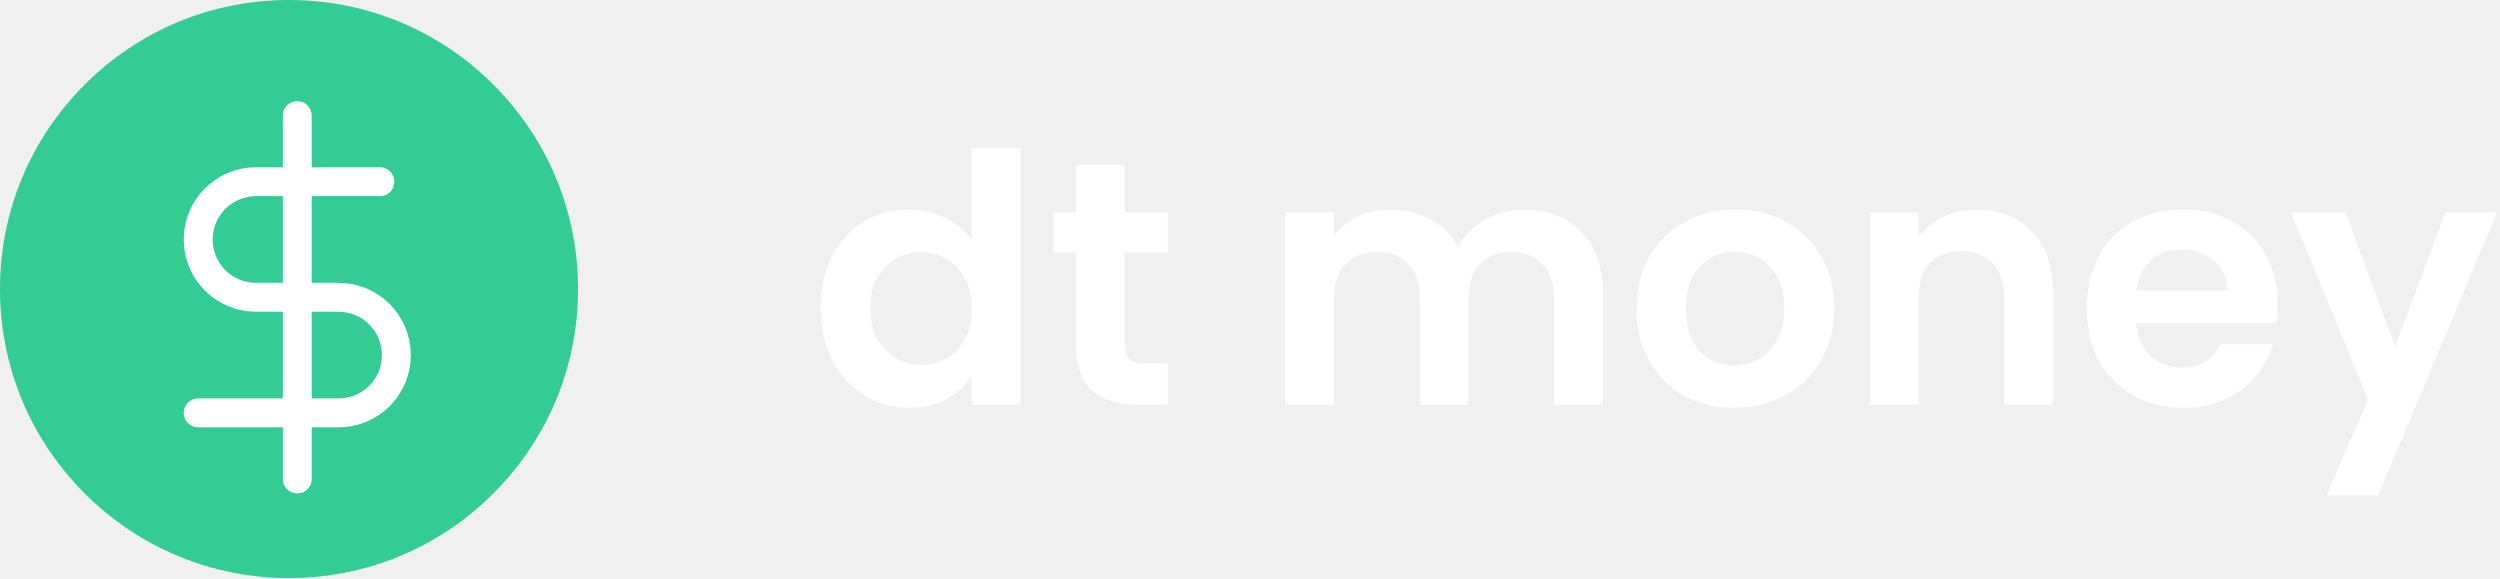
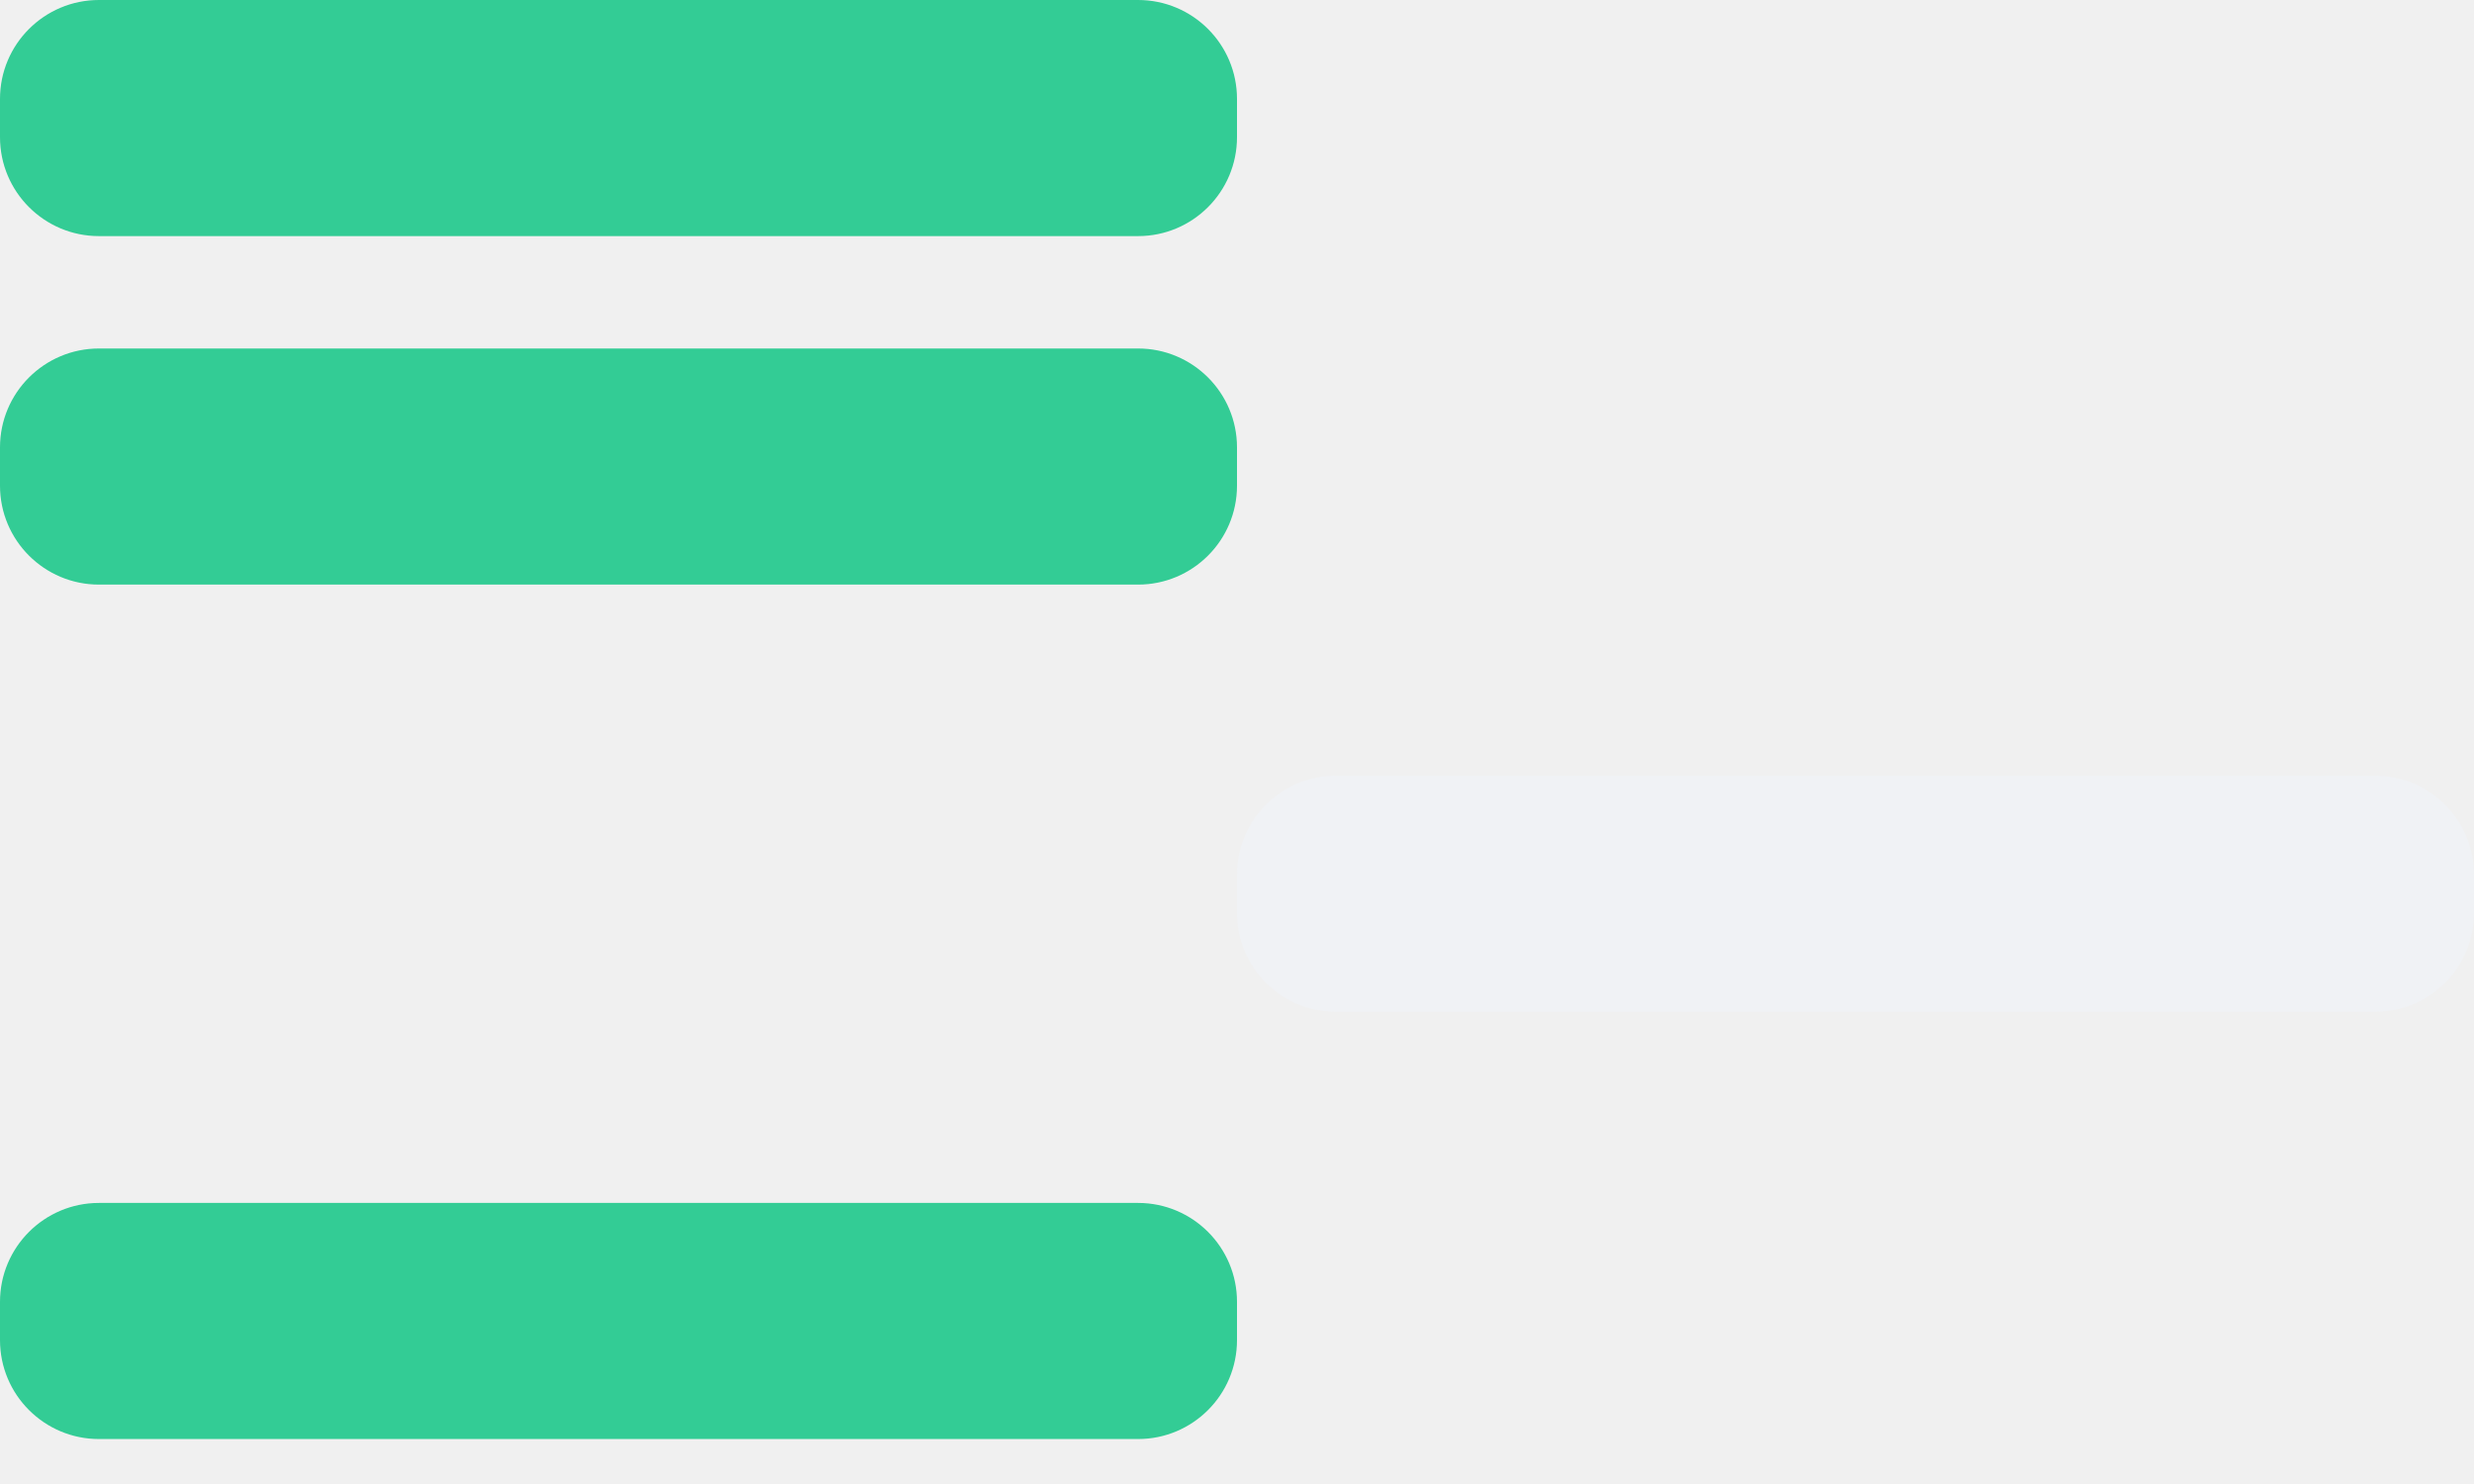
- <svg xmlns="http://www.w3.org/2000/svg" width="173" height="40" viewBox="0 0 173 40" fill="none">
-   <path d="M56.792 21.304C56.792 19.96 57.056 18.768 57.584 17.728C58.128 16.688 58.864 15.888 59.792 15.328C60.72 14.768 61.752 14.488 62.888 14.488C63.752 14.488 64.576 14.68 65.36 15.064C66.144 15.432 66.768 15.928 67.232 16.552V10.24H70.64V28H67.232V26.032C66.816 26.688 66.232 27.216 65.48 27.616C64.728 28.016 63.856 28.216 62.864 28.216C61.744 28.216 60.72 27.928 59.792 27.352C58.864 26.776 58.128 25.968 57.584 24.928C57.056 23.872 56.792 22.664 56.792 21.304ZM67.256 21.352C67.256 20.536 67.096 19.84 66.776 19.264C66.456 18.672 66.024 18.224 65.48 17.92C64.936 17.6 64.352 17.44 63.728 17.44C63.104 17.44 62.528 17.592 62 17.896C61.472 18.2 61.04 18.648 60.704 19.24C60.384 19.816 60.224 20.504 60.224 21.304C60.224 22.104 60.384 22.808 60.704 23.416C61.04 24.008 61.472 24.464 62 24.784C62.544 25.104 63.12 25.264 63.728 25.264C64.352 25.264 64.936 25.112 65.48 24.808C66.024 24.488 66.456 24.04 66.776 23.464C67.096 22.872 67.256 22.168 67.256 21.352Z" fill="white" />
-   <path d="M77.834 17.464V23.896C77.834 24.344 77.938 24.672 78.146 24.88C78.37 25.072 78.738 25.168 79.25 25.168H80.81V28H78.698C75.866 28 74.45 26.624 74.45 23.872V17.464H72.866V14.704H74.45V11.416H77.834V14.704H80.81V17.464H77.834Z" fill="white" />
-   <path d="M105.457 14.512C107.089 14.512 108.401 15.016 109.393 16.024C110.401 17.016 110.905 18.408 110.905 20.2V28H107.545V20.656C107.545 19.616 107.281 18.824 106.753 18.28C106.225 17.72 105.505 17.44 104.593 17.44C103.681 17.44 102.953 17.72 102.409 18.28C101.881 18.824 101.617 19.616 101.617 20.656V28H98.257V20.656C98.257 19.616 97.993 18.824 97.465 18.28C96.937 17.72 96.217 17.44 95.305 17.44C94.377 17.44 93.641 17.72 93.097 18.28C92.569 18.824 92.305 19.616 92.305 20.656V28H88.945V14.704H92.305V16.312C92.737 15.752 93.289 15.312 93.961 14.992C94.649 14.672 95.401 14.512 96.217 14.512C97.257 14.512 98.185 14.736 99.001 15.184C99.817 15.616 100.449 16.24 100.897 17.056C101.329 16.288 101.953 15.672 102.769 15.208C103.601 14.744 104.497 14.512 105.457 14.512Z" fill="white" />
-   <path d="M119.997 28.216C118.717 28.216 117.565 27.936 116.541 27.376C115.517 26.8 114.709 25.992 114.117 24.952C113.541 23.912 113.253 22.712 113.253 21.352C113.253 19.992 113.549 18.792 114.141 17.752C114.749 16.712 115.573 15.912 116.613 15.352C117.653 14.776 118.813 14.488 120.093 14.488C121.373 14.488 122.533 14.776 123.573 15.352C124.613 15.912 125.429 16.712 126.021 17.752C126.629 18.792 126.933 19.992 126.933 21.352C126.933 22.712 126.621 23.912 125.997 24.952C125.389 25.992 124.557 26.8 123.501 27.376C122.461 27.936 121.293 28.216 119.997 28.216ZM119.997 25.288C120.605 25.288 121.173 25.144 121.701 24.856C122.245 24.552 122.677 24.104 122.997 23.512C123.317 22.92 123.477 22.2 123.477 21.352C123.477 20.088 123.141 19.12 122.469 18.448C121.813 17.76 121.005 17.416 120.045 17.416C119.085 17.416 118.277 17.76 117.621 18.448C116.981 19.12 116.661 20.088 116.661 21.352C116.661 22.616 116.973 23.592 117.597 24.28C118.237 24.952 119.037 25.288 119.997 25.288Z" fill="white" />
-   <path d="M136.766 14.512C138.35 14.512 139.63 15.016 140.606 16.024C141.582 17.016 142.07 18.408 142.07 20.2V28H138.71V20.656C138.71 19.6 138.446 18.792 137.918 18.232C137.39 17.656 136.67 17.368 135.758 17.368C134.83 17.368 134.094 17.656 133.55 18.232C133.022 18.792 132.758 19.6 132.758 20.656V28H129.398V14.704H132.758V16.36C133.206 15.784 133.774 15.336 134.462 15.016C135.166 14.68 135.934 14.512 136.766 14.512Z" fill="white" />
-   <path d="M157.625 21.064C157.625 21.544 157.593 21.976 157.529 22.36H147.809C147.889 23.32 148.225 24.072 148.817 24.616C149.409 25.16 150.137 25.432 151.001 25.432C152.249 25.432 153.137 24.896 153.665 23.824H157.289C156.905 25.104 156.169 26.16 155.081 26.992C153.993 27.808 152.657 28.216 151.073 28.216C149.793 28.216 148.641 27.936 147.617 27.376C146.609 26.8 145.817 25.992 145.241 24.952C144.681 23.912 144.401 22.712 144.401 21.352C144.401 19.976 144.681 18.768 145.241 17.728C145.801 16.688 146.585 15.888 147.593 15.328C148.601 14.768 149.761 14.488 151.073 14.488C152.337 14.488 153.465 14.76 154.457 15.304C155.465 15.848 156.241 16.624 156.785 17.632C157.345 18.624 157.625 19.768 157.625 21.064ZM154.145 20.104C154.129 19.24 153.817 18.552 153.209 18.04C152.601 17.512 151.857 17.248 150.977 17.248C150.145 17.248 149.441 17.504 148.865 18.016C148.305 18.512 147.961 19.208 147.833 20.104H154.145Z" fill="white" />
-   <path d="M172.798 14.704L164.566 34.288H160.99L163.87 27.664L158.542 14.704H162.31L165.742 23.992L169.222 14.704H172.798Z" fill="white" />
-   <path d="M34.142 5.858C30.365 2.08 25.342 0 20 0C14.658 0 9.635 2.08 5.858 5.858C2.08 9.635 0 14.658 0 20C0 25.342 2.08 30.365 5.858 34.142C9.635 37.92 14.658 40 20 40C25.342 40 30.365 37.92 34.142 34.142C37.92 30.365 40 25.342 40 20C40 14.658 37.92 9.635 34.142 5.858Z" fill="#33CC95" />
-   <g clip-path="url(#clip0)">
-     <path d="M20.571 8V33.143" stroke="white" stroke-width="2" stroke-linecap="round" stroke-linejoin="round" />
-     <path d="M26.286 12.571H17.714C16.653 12.571 15.636 12.993 14.886 13.743C14.136 14.493 13.714 15.511 13.714 16.571C13.714 17.632 14.136 18.65 14.886 19.4C15.636 20.15 16.653 20.571 17.714 20.571H23.429C24.489 20.571 25.507 20.993 26.257 21.743C27.007 22.493 27.429 23.511 27.429 24.571C27.429 25.632 27.007 26.65 26.257 27.4C25.507 28.15 24.489 28.571 23.429 28.571H13.714" stroke="white" stroke-width="2" stroke-linecap="round" stroke-linejoin="round" />
-   </g>
-   <defs>
-     <clipPath id="clip0">
-       <rect width="27.429" height="27.429" fill="white" transform="translate(6.85715 6.85714)" />
-     </clipPath>
-   </defs>
+ <svg xmlns="http://www.w3.org/2000/svg" width="50" height="30" viewBox="0 0 50 30" fill="none">
+   <rect width="25" height="4.773" rx="2" fill="#33CC95" />
+   <rect y="24.318" width="25" height="4.773" rx="2" fill="#33CC95" />
+   <rect x="25" y="15.682" width="25" height="4.773" rx="2" fill="#F0F2F5" />
+   <rect y="7.045" width="25" height="4.773" rx="2" fill="#33CC95" />
</svg>
